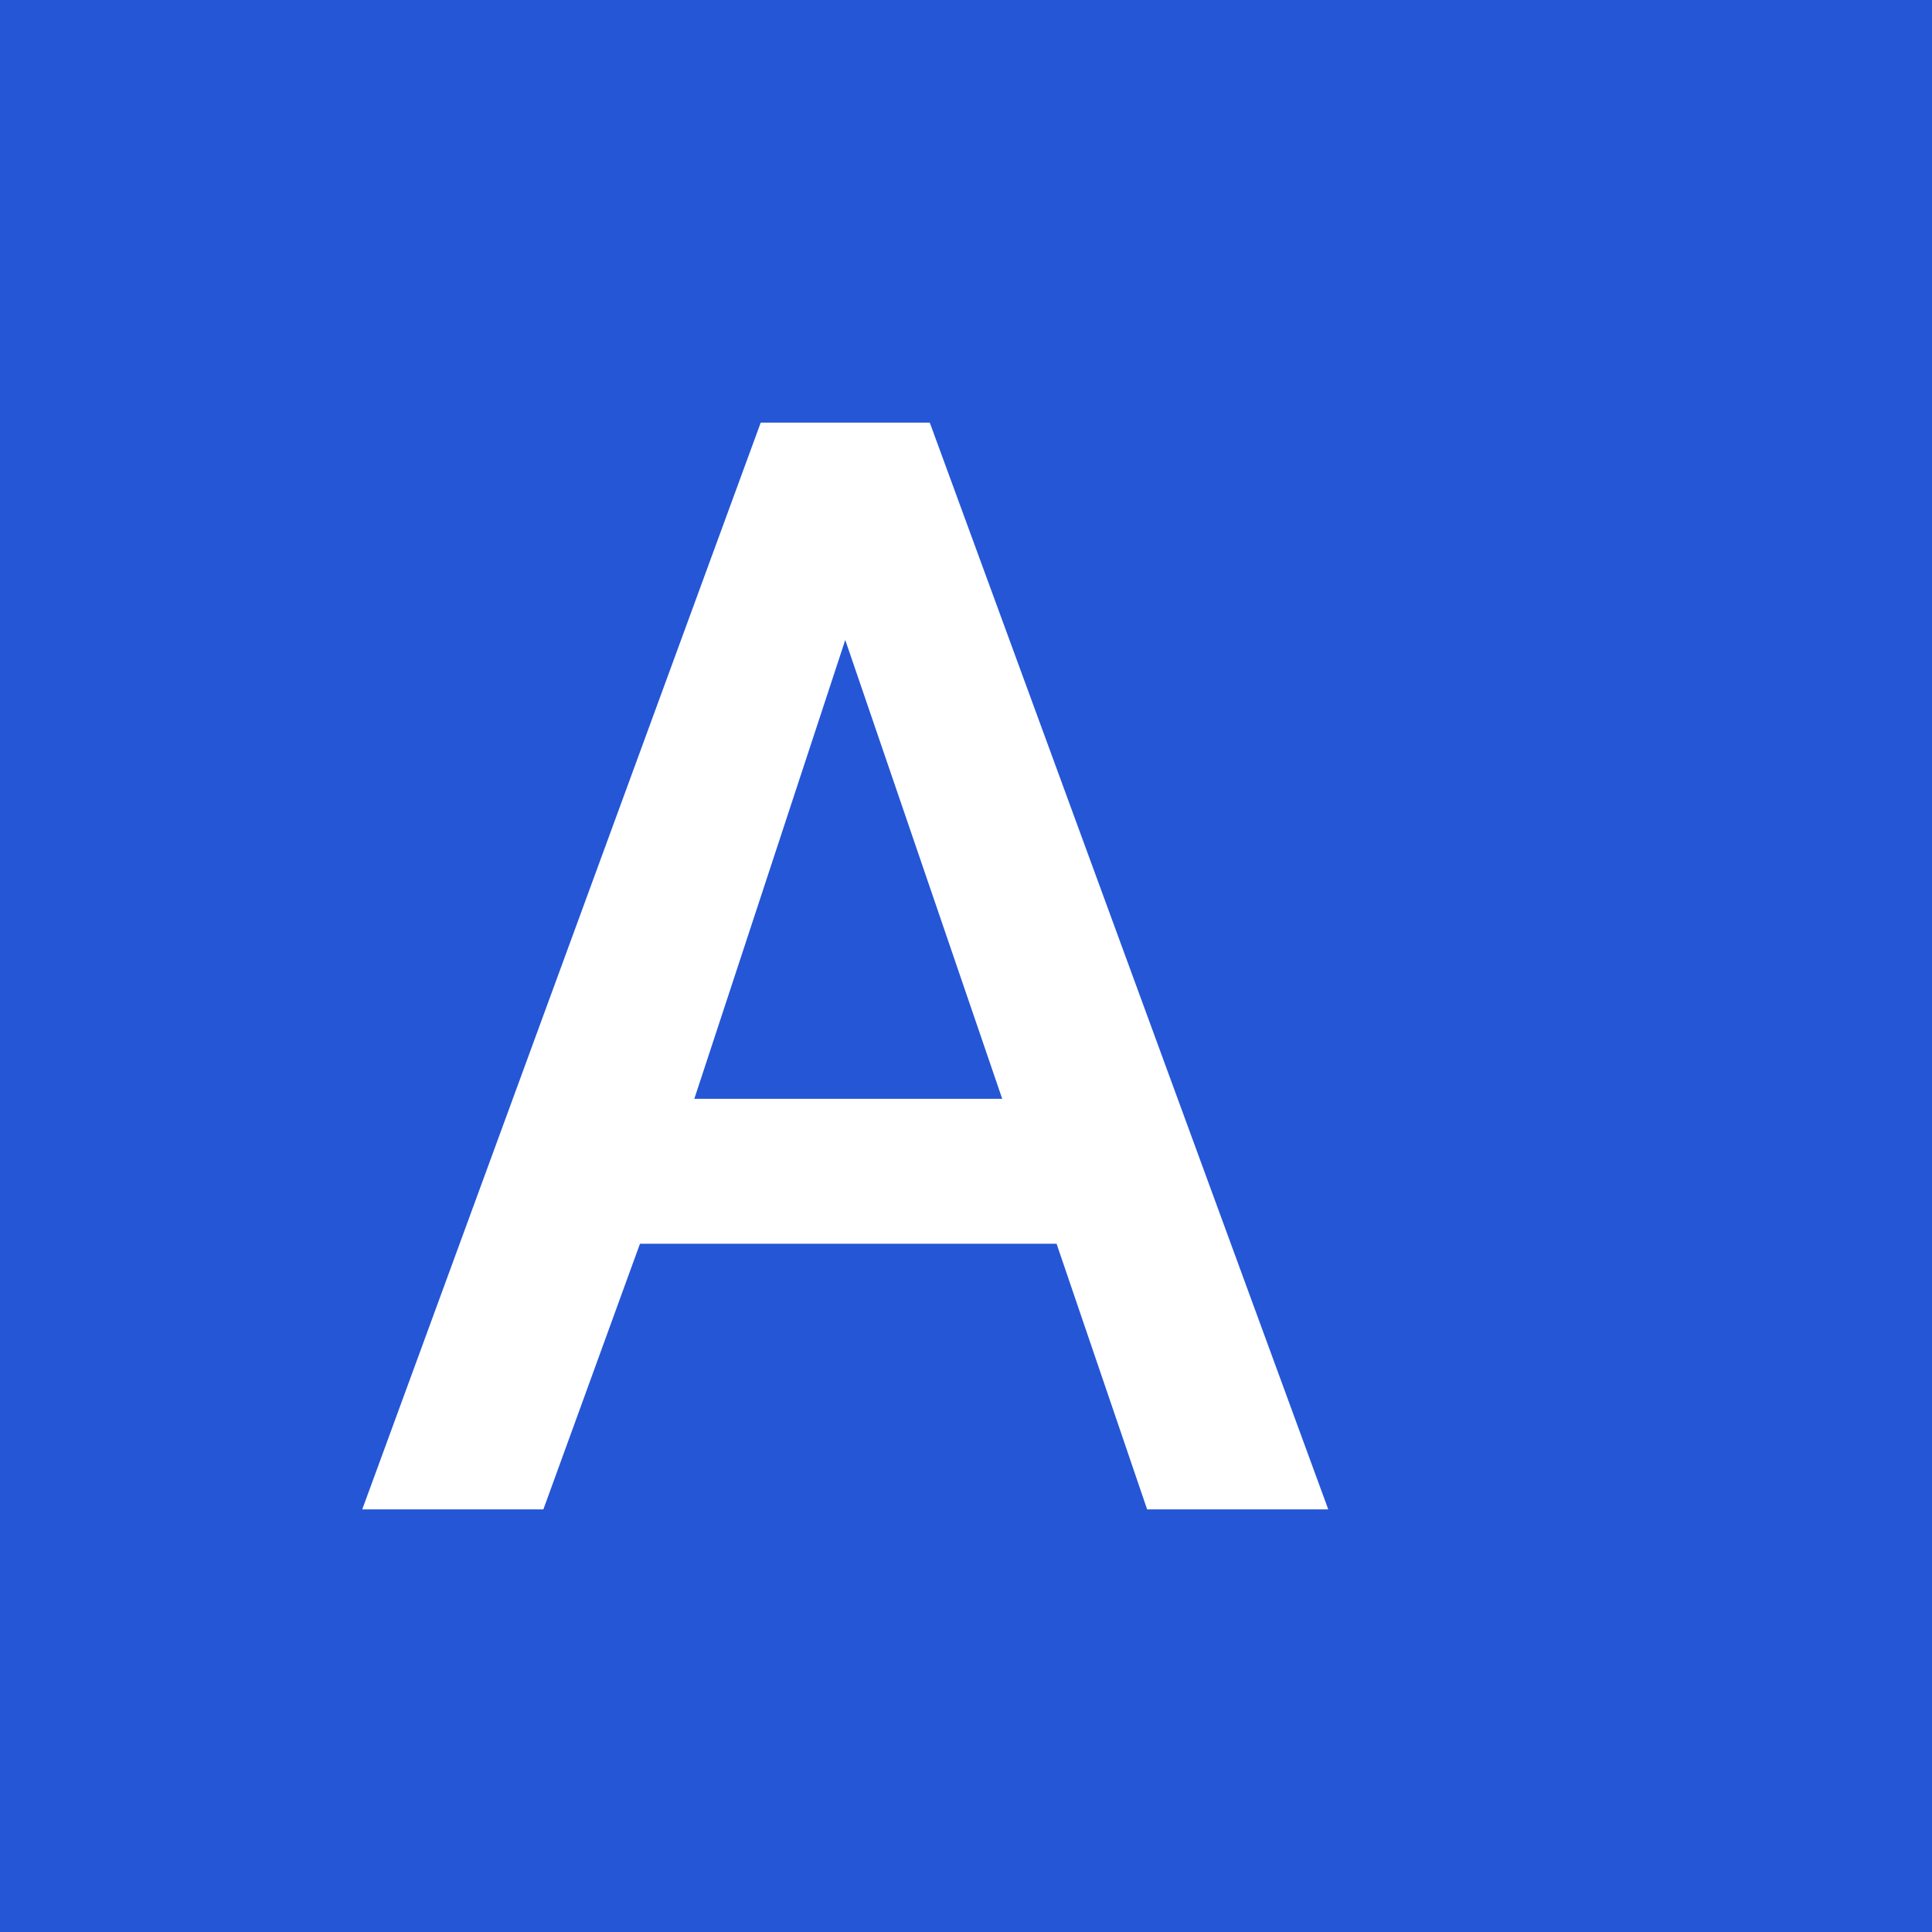
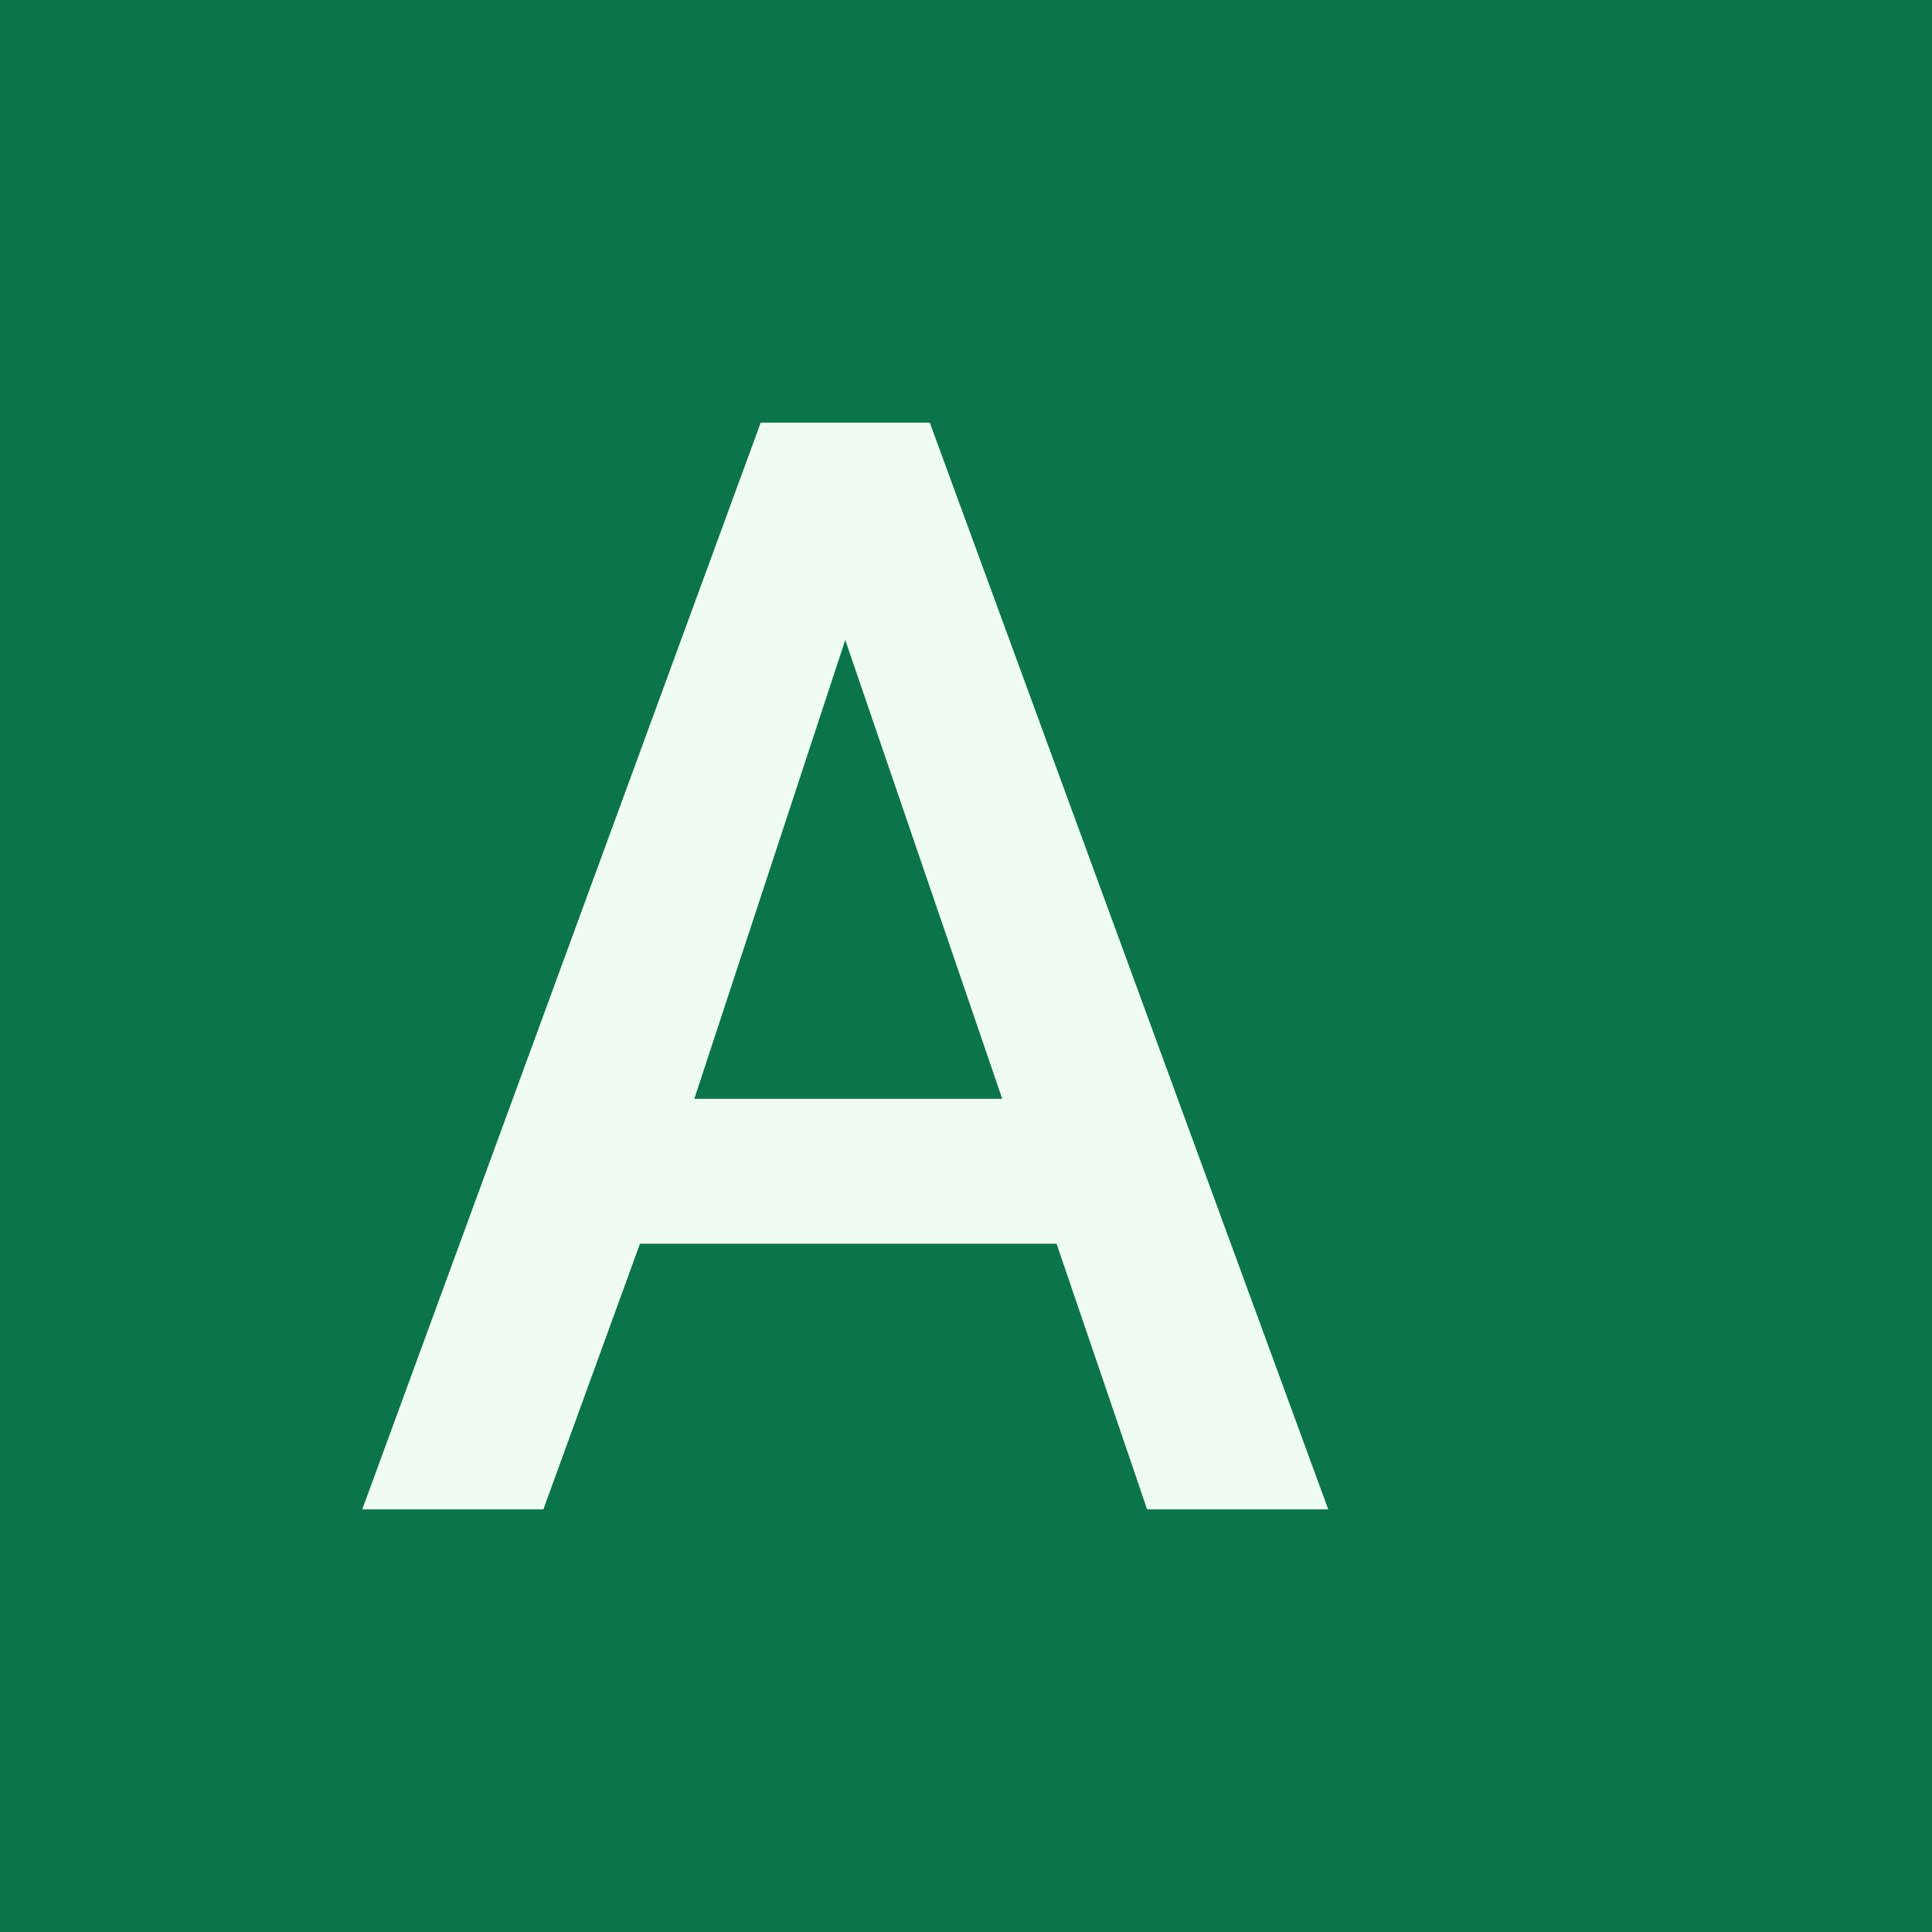
<svg xmlns="http://www.w3.org/2000/svg" viewBox="0 0 32 32">
-   <rect width="32" height="32" fill="#2456d6" />
-   <path fill="#fff" d="M6 25 12.6 7h2.8L22 25h-3l-1.5-4.4h-6.9L9 25H6Zm5.5-6.8h5.1L14 10.6l-2.5 7.6Z" />
+   <rect width="32" height="32" fill="#0a7548" />
+   <path fill="#effcf2" d="M6 25 12.6 7h2.8L22 25h-3l-1.5-4.4h-6.9L9 25H6Zm5.5-6.8h5.1L14 10.6l-2.5 7.6Z" />
</svg>
